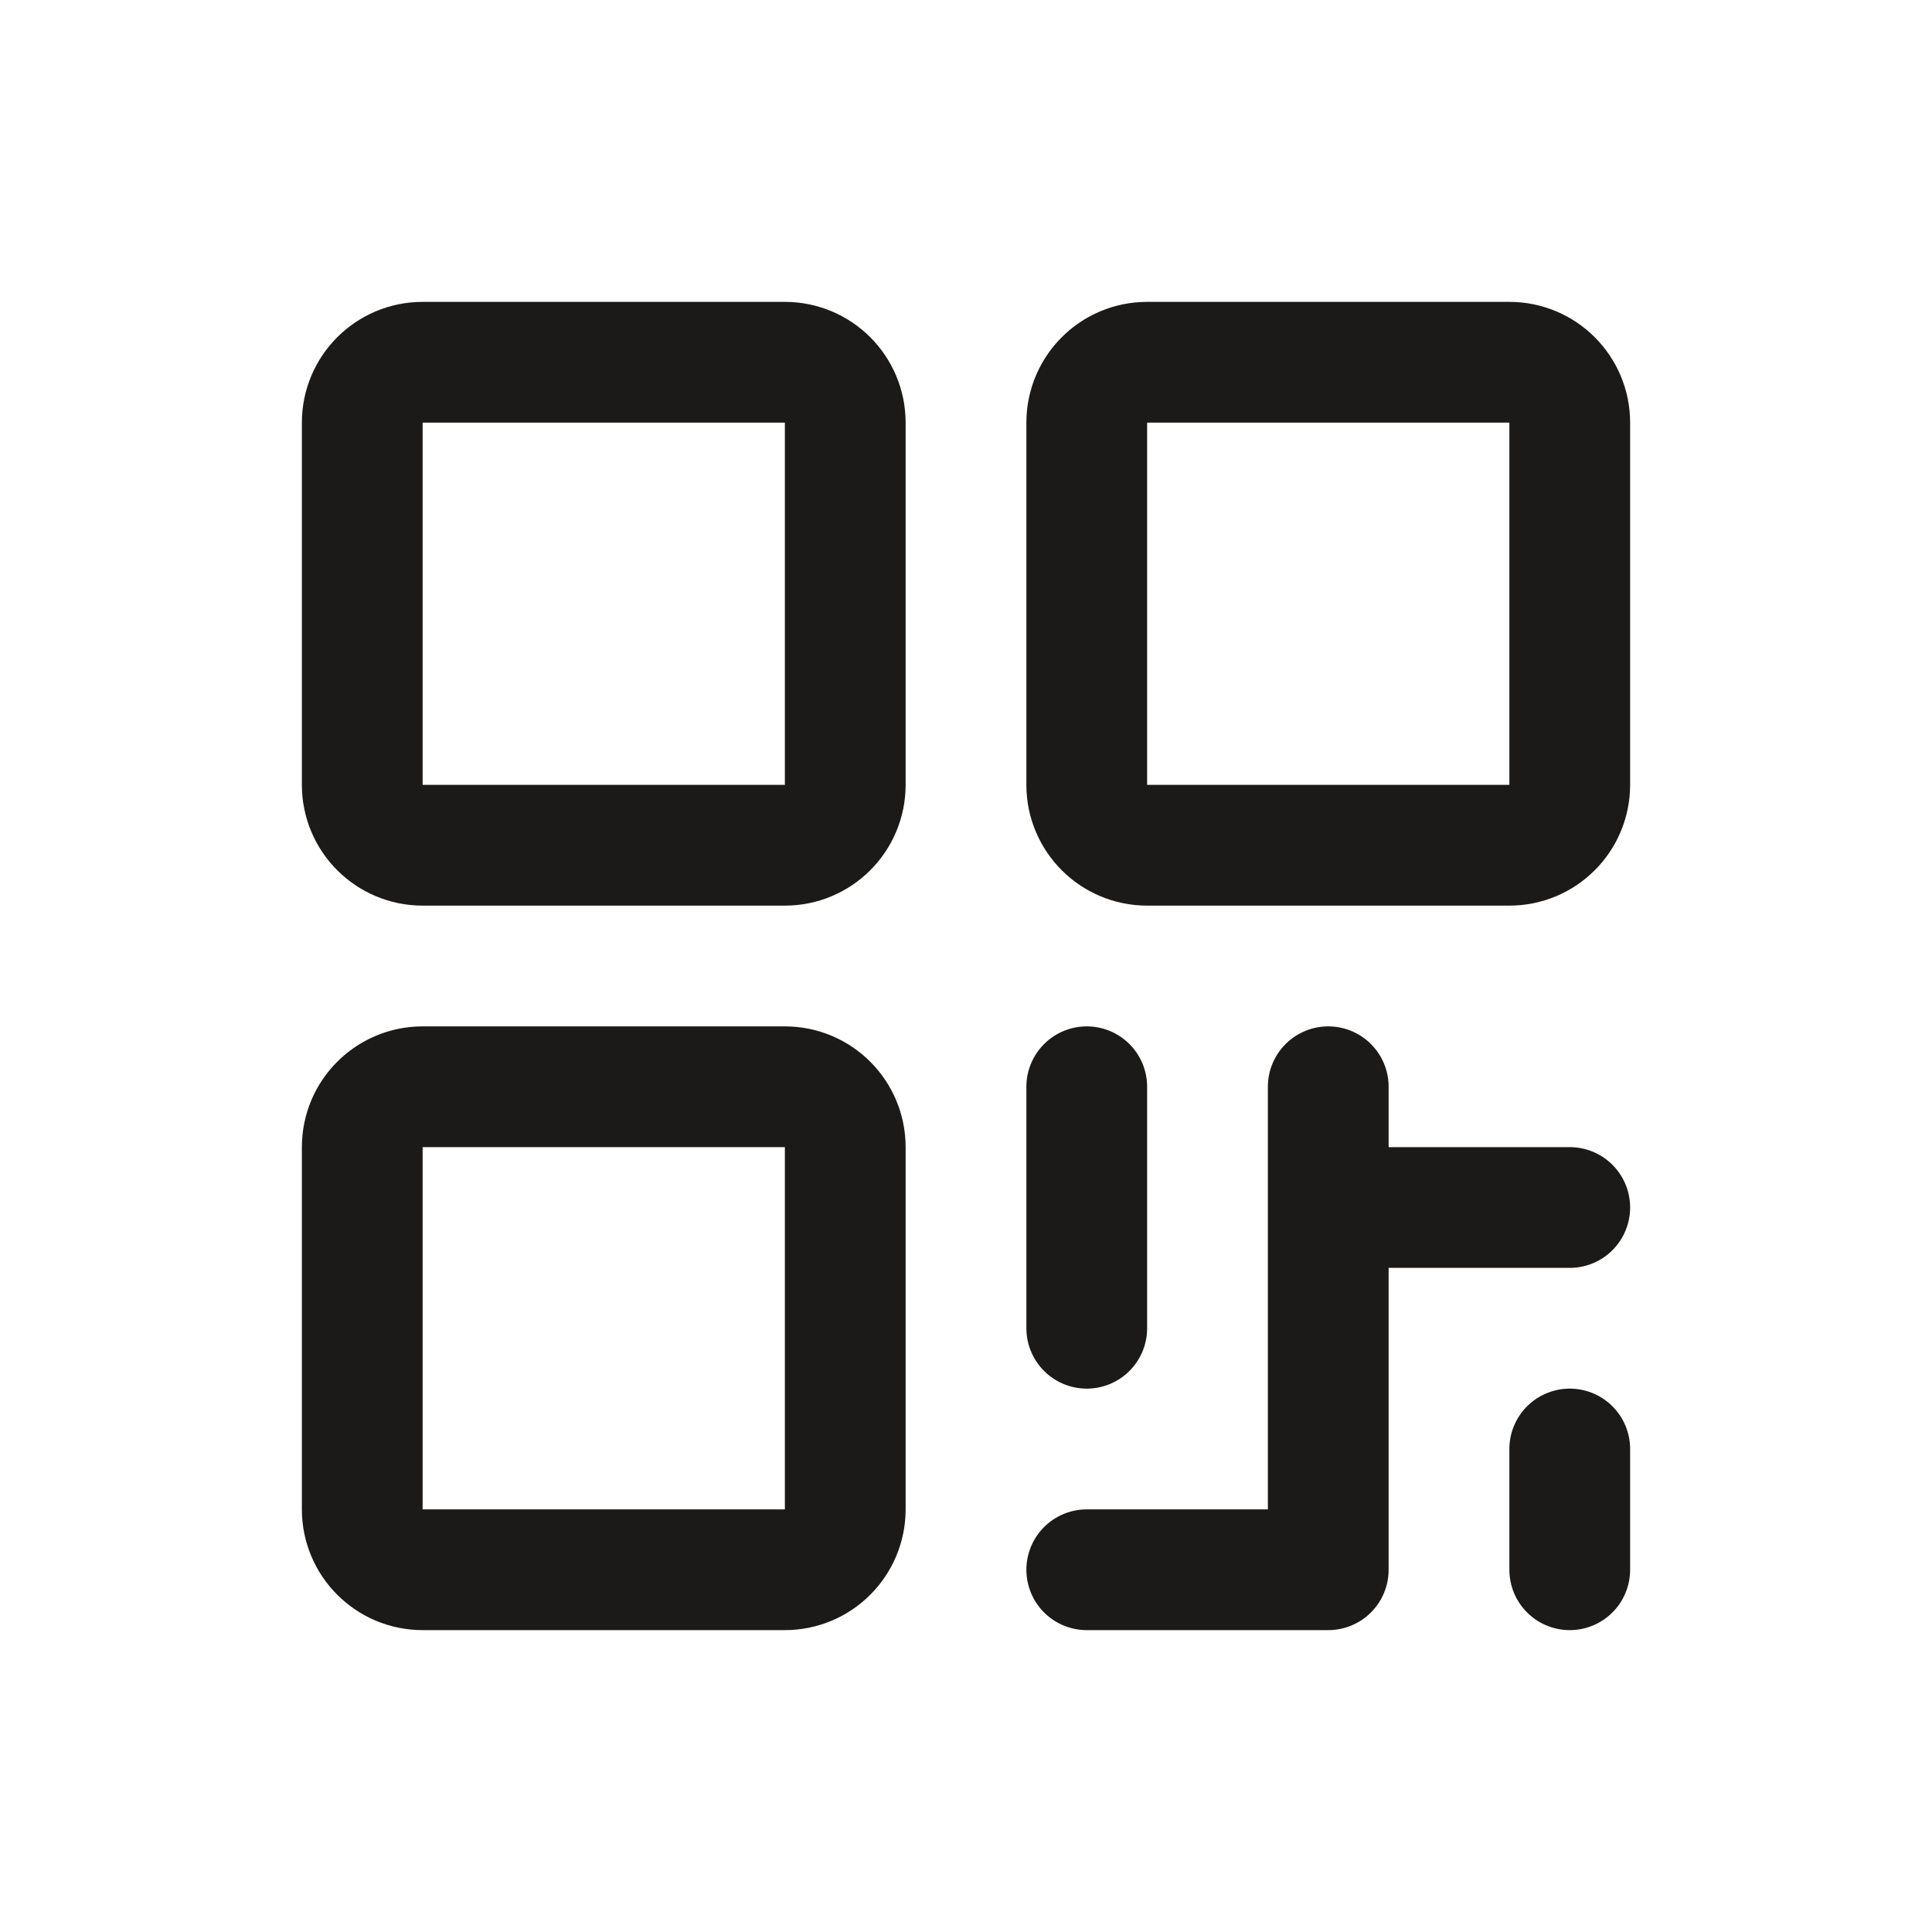
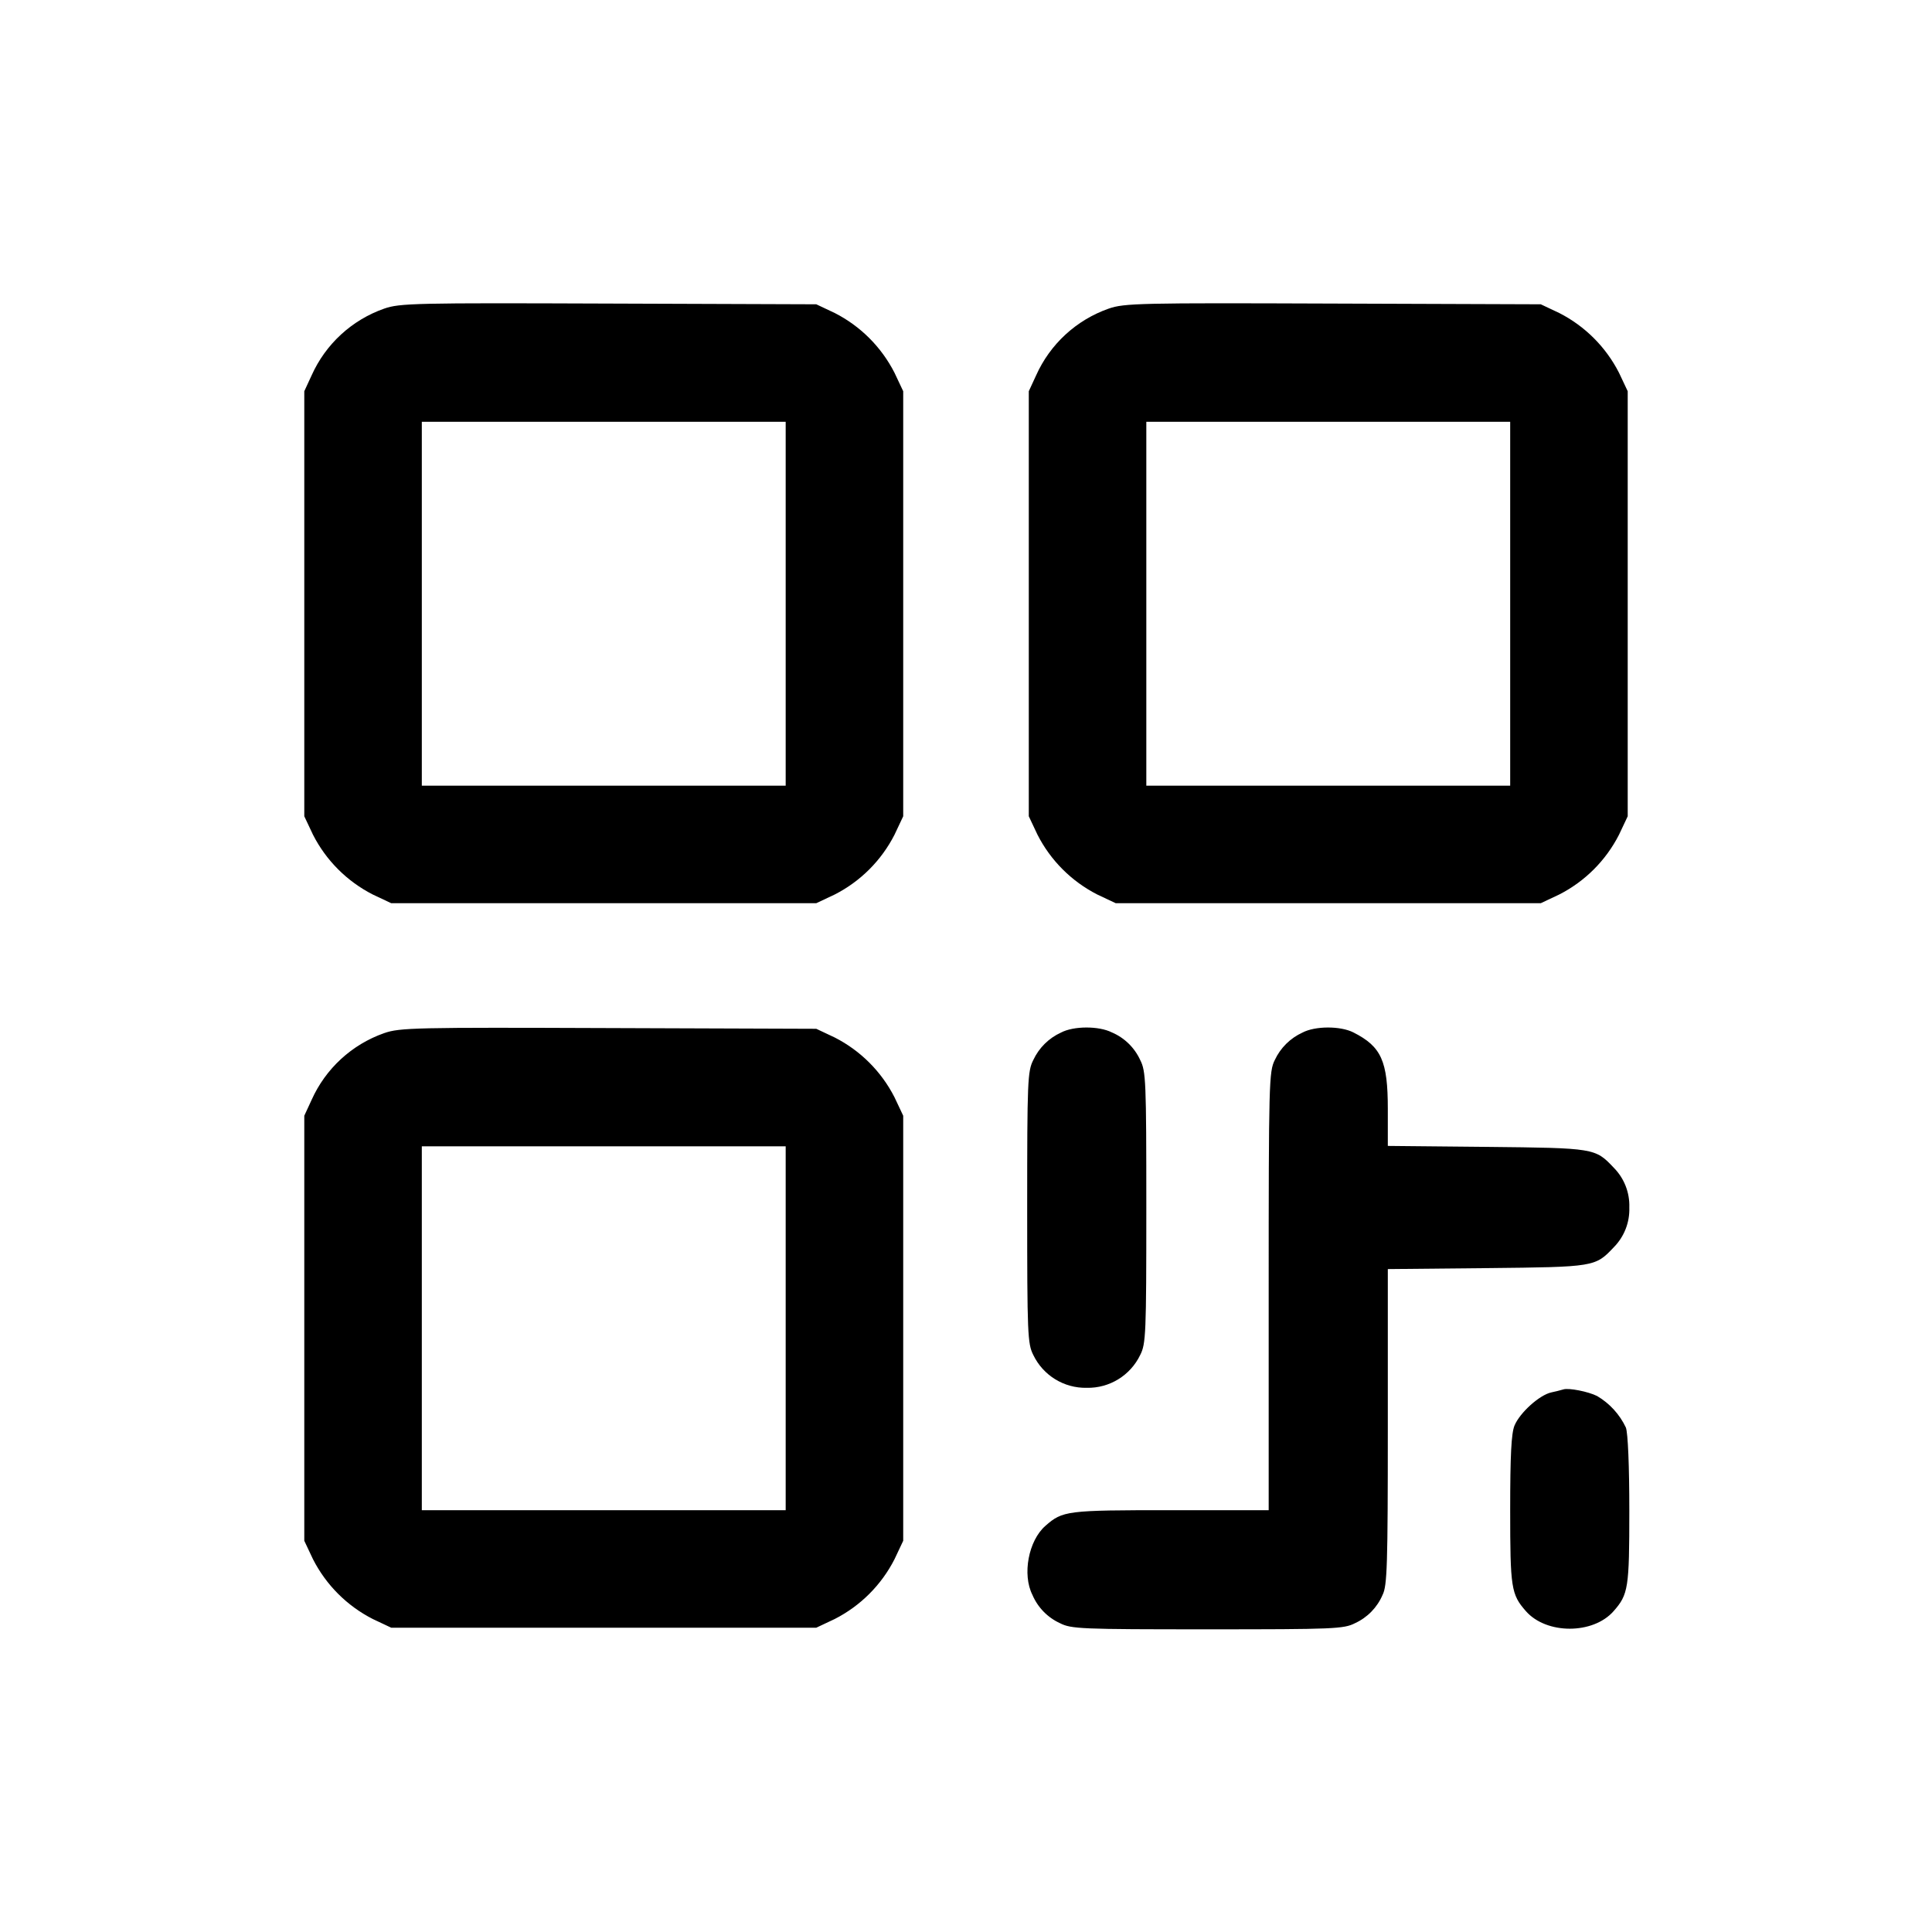
<svg xmlns="http://www.w3.org/2000/svg" xml:space="preserve" fill="none" viewBox="0 0 24 24">
-   <path stroke="#1B1A19" stroke-linecap="round" stroke-linejoin="round" stroke-width="1.5" d="M9.75 4.5h-4.5a.75.75 0 0 0-.75.75v4.5c0 .414.336.75.75.75h4.5a.75.75 0 0 0 .75-.75v-4.5a.75.75 0 0 0-.75-.75m0 9h-4.5a.75.75 0 0 0-.75.75v4.5c0 .414.336.75.75.75h4.5a.75.75 0 0 0 .75-.75v-4.5a.75.75 0 0 0-.75-.75m9-9h-4.5a.75.75 0 0 0-.75.75v4.5c0 .414.336.75.75.75h4.5a.75.75 0 0 0 .75-.75v-4.5a.75.75 0 0 0-.75-.75m-5.25 9v3m0 3h3v-6m0 1.5h3m0 3v1.5" />
+   <path fill="#000" fill-rule="evenodd" d="M4.772 3.834a1.55 1.55 0 0 0-.901.829l-.091.197v5.28l.108.229a1.7 1.7 0 0 0 .743.743l.229.108h5.28l.229-.108a1.7 1.7 0 0 0 .743-.743l.108-.229V4.86l-.108-.229a1.7 1.7 0 0 0-.743-.743l-.229-.108-2.58-.009c-2.401-.009-2.594-.005-2.788.063m9 0a1.55 1.55 0 0 0-.901.829l-.091.197v5.28l.108.229a1.7 1.7 0 0 0 .743.743l.229.108h5.28l.229-.108a1.7 1.7 0 0 0 .743-.743l.108-.229V4.86l-.108-.229a1.7 1.7 0 0 0-.743-.743l-.229-.108-2.58-.009c-2.401-.009-2.594-.005-2.788.063M9.76 7.5v2.26H5.24V5.24h4.52zm9 0v2.26h-4.52V5.24h4.52zM4.772 12.834a1.55 1.55 0 0 0-.901.829l-.091.197v5.28l.108.229a1.7 1.7 0 0 0 .743.743l.229.108h5.28l.229-.108a1.7 1.7 0 0 0 .743-.743l.108-.229v-5.28l-.108-.229a1.7 1.7 0 0 0-.743-.743l-.229-.108-2.58-.009c-2.401-.009-2.594-.005-2.788.063m8.408-.007a.7.7 0 0 0-.344.341c-.071.139-.076.259-.076 1.832s.005 1.693.076 1.832a.72.72 0 0 0 .664.408.72.72 0 0 0 .664-.408c.071-.139.076-.259.076-1.832s-.005-1.693-.076-1.832a.68.68 0 0 0-.352-.343c-.162-.082-.475-.081-.632.002m3 0a.7.7 0 0 0-.344.341c-.072.142-.076.279-.076 2.87v2.722h-1.222c-1.289 0-1.337.006-1.552.195-.21.184-.289.604-.161.857a.68.68 0 0 0 .343.352c.139.071.259.076 1.832.076s1.693-.005 1.832-.076a.68.68 0 0 0 .343-.352c.057-.113.065-.36.065-2.087v-1.96l1.23-.012c1.342-.014 1.346-.015 1.577-.259A.67.67 0 0 0 20.24 15a.67.67 0 0 0-.193-.494c-.231-.244-.235-.245-1.577-.259l-1.23-.012v-.459c0-.596-.08-.775-.428-.951-.162-.082-.475-.081-.632.002M9.76 16.5v2.26H5.24v-4.52h4.52zm9.66.76a2 2 0 0 1-.149.037c-.147.032-.39.251-.457.411-.04.096-.054.368-.054 1.053 0 .966.012 1.045.195 1.253.255.291.835.291 1.09 0 .183-.208.195-.287.195-1.249 0-.553-.017-.965-.043-1.032a.9.9 0 0 0-.357-.391c-.108-.055-.355-.104-.42-.082" />
</svg>
